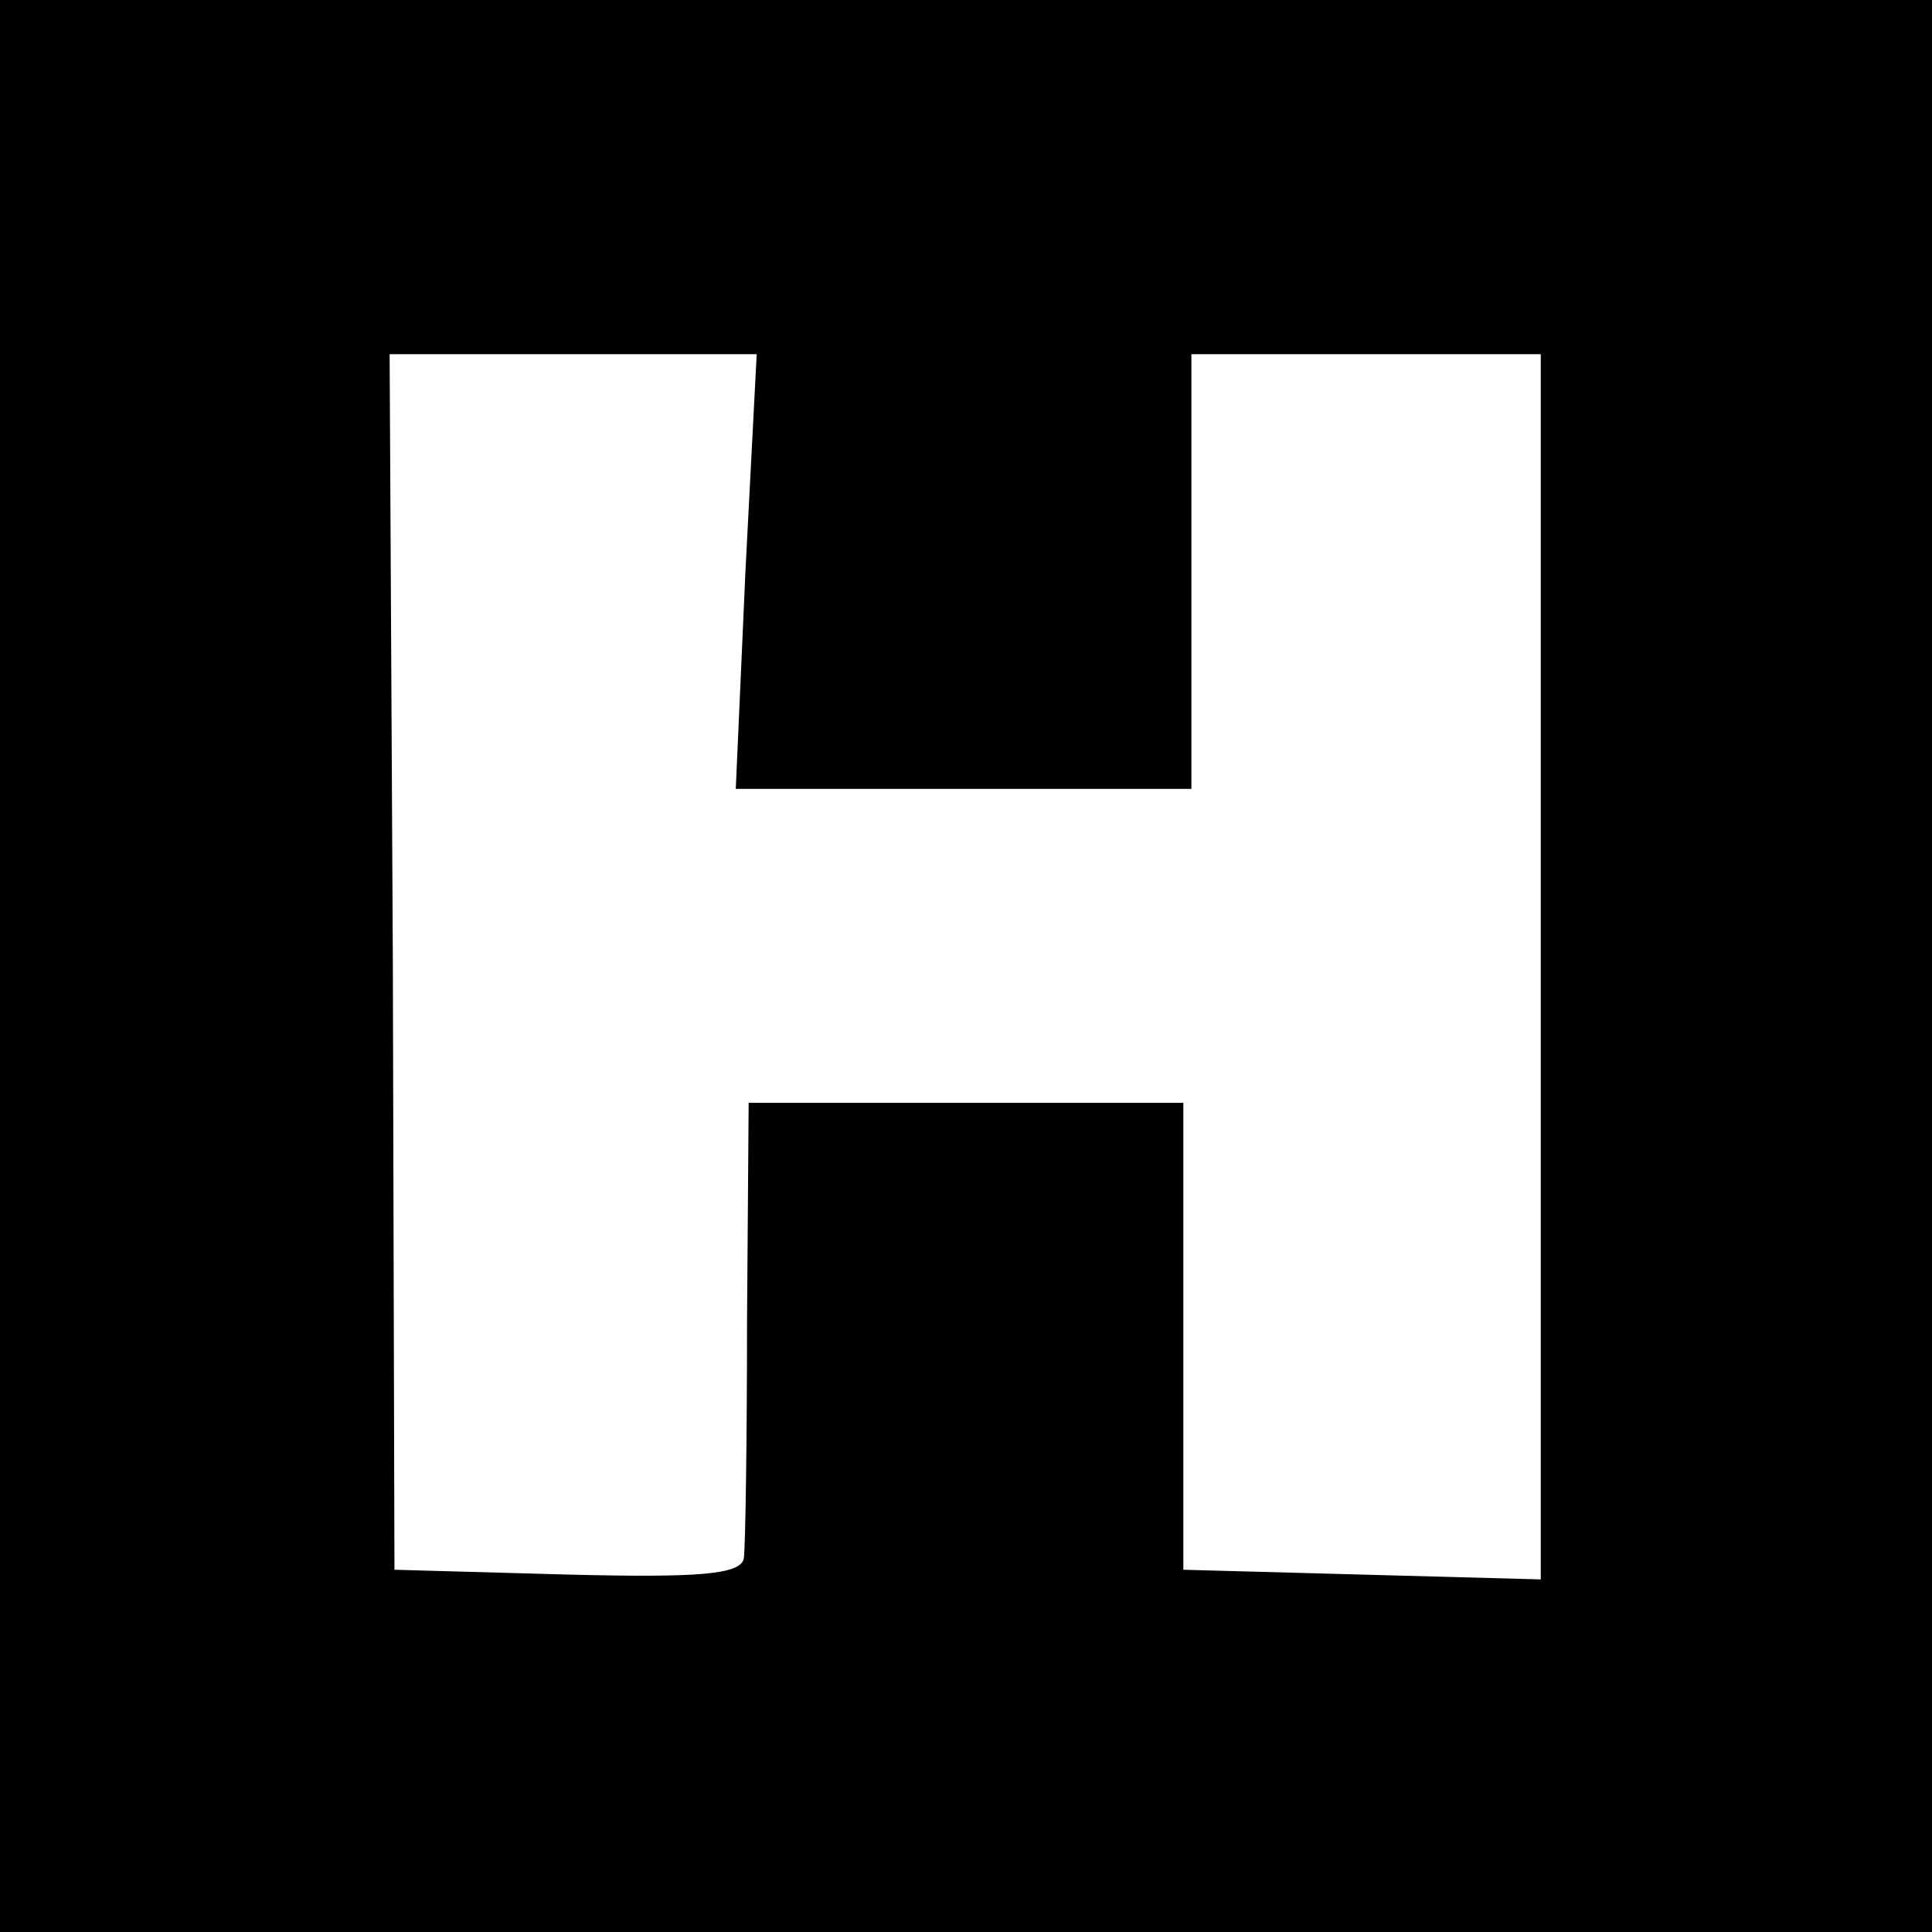
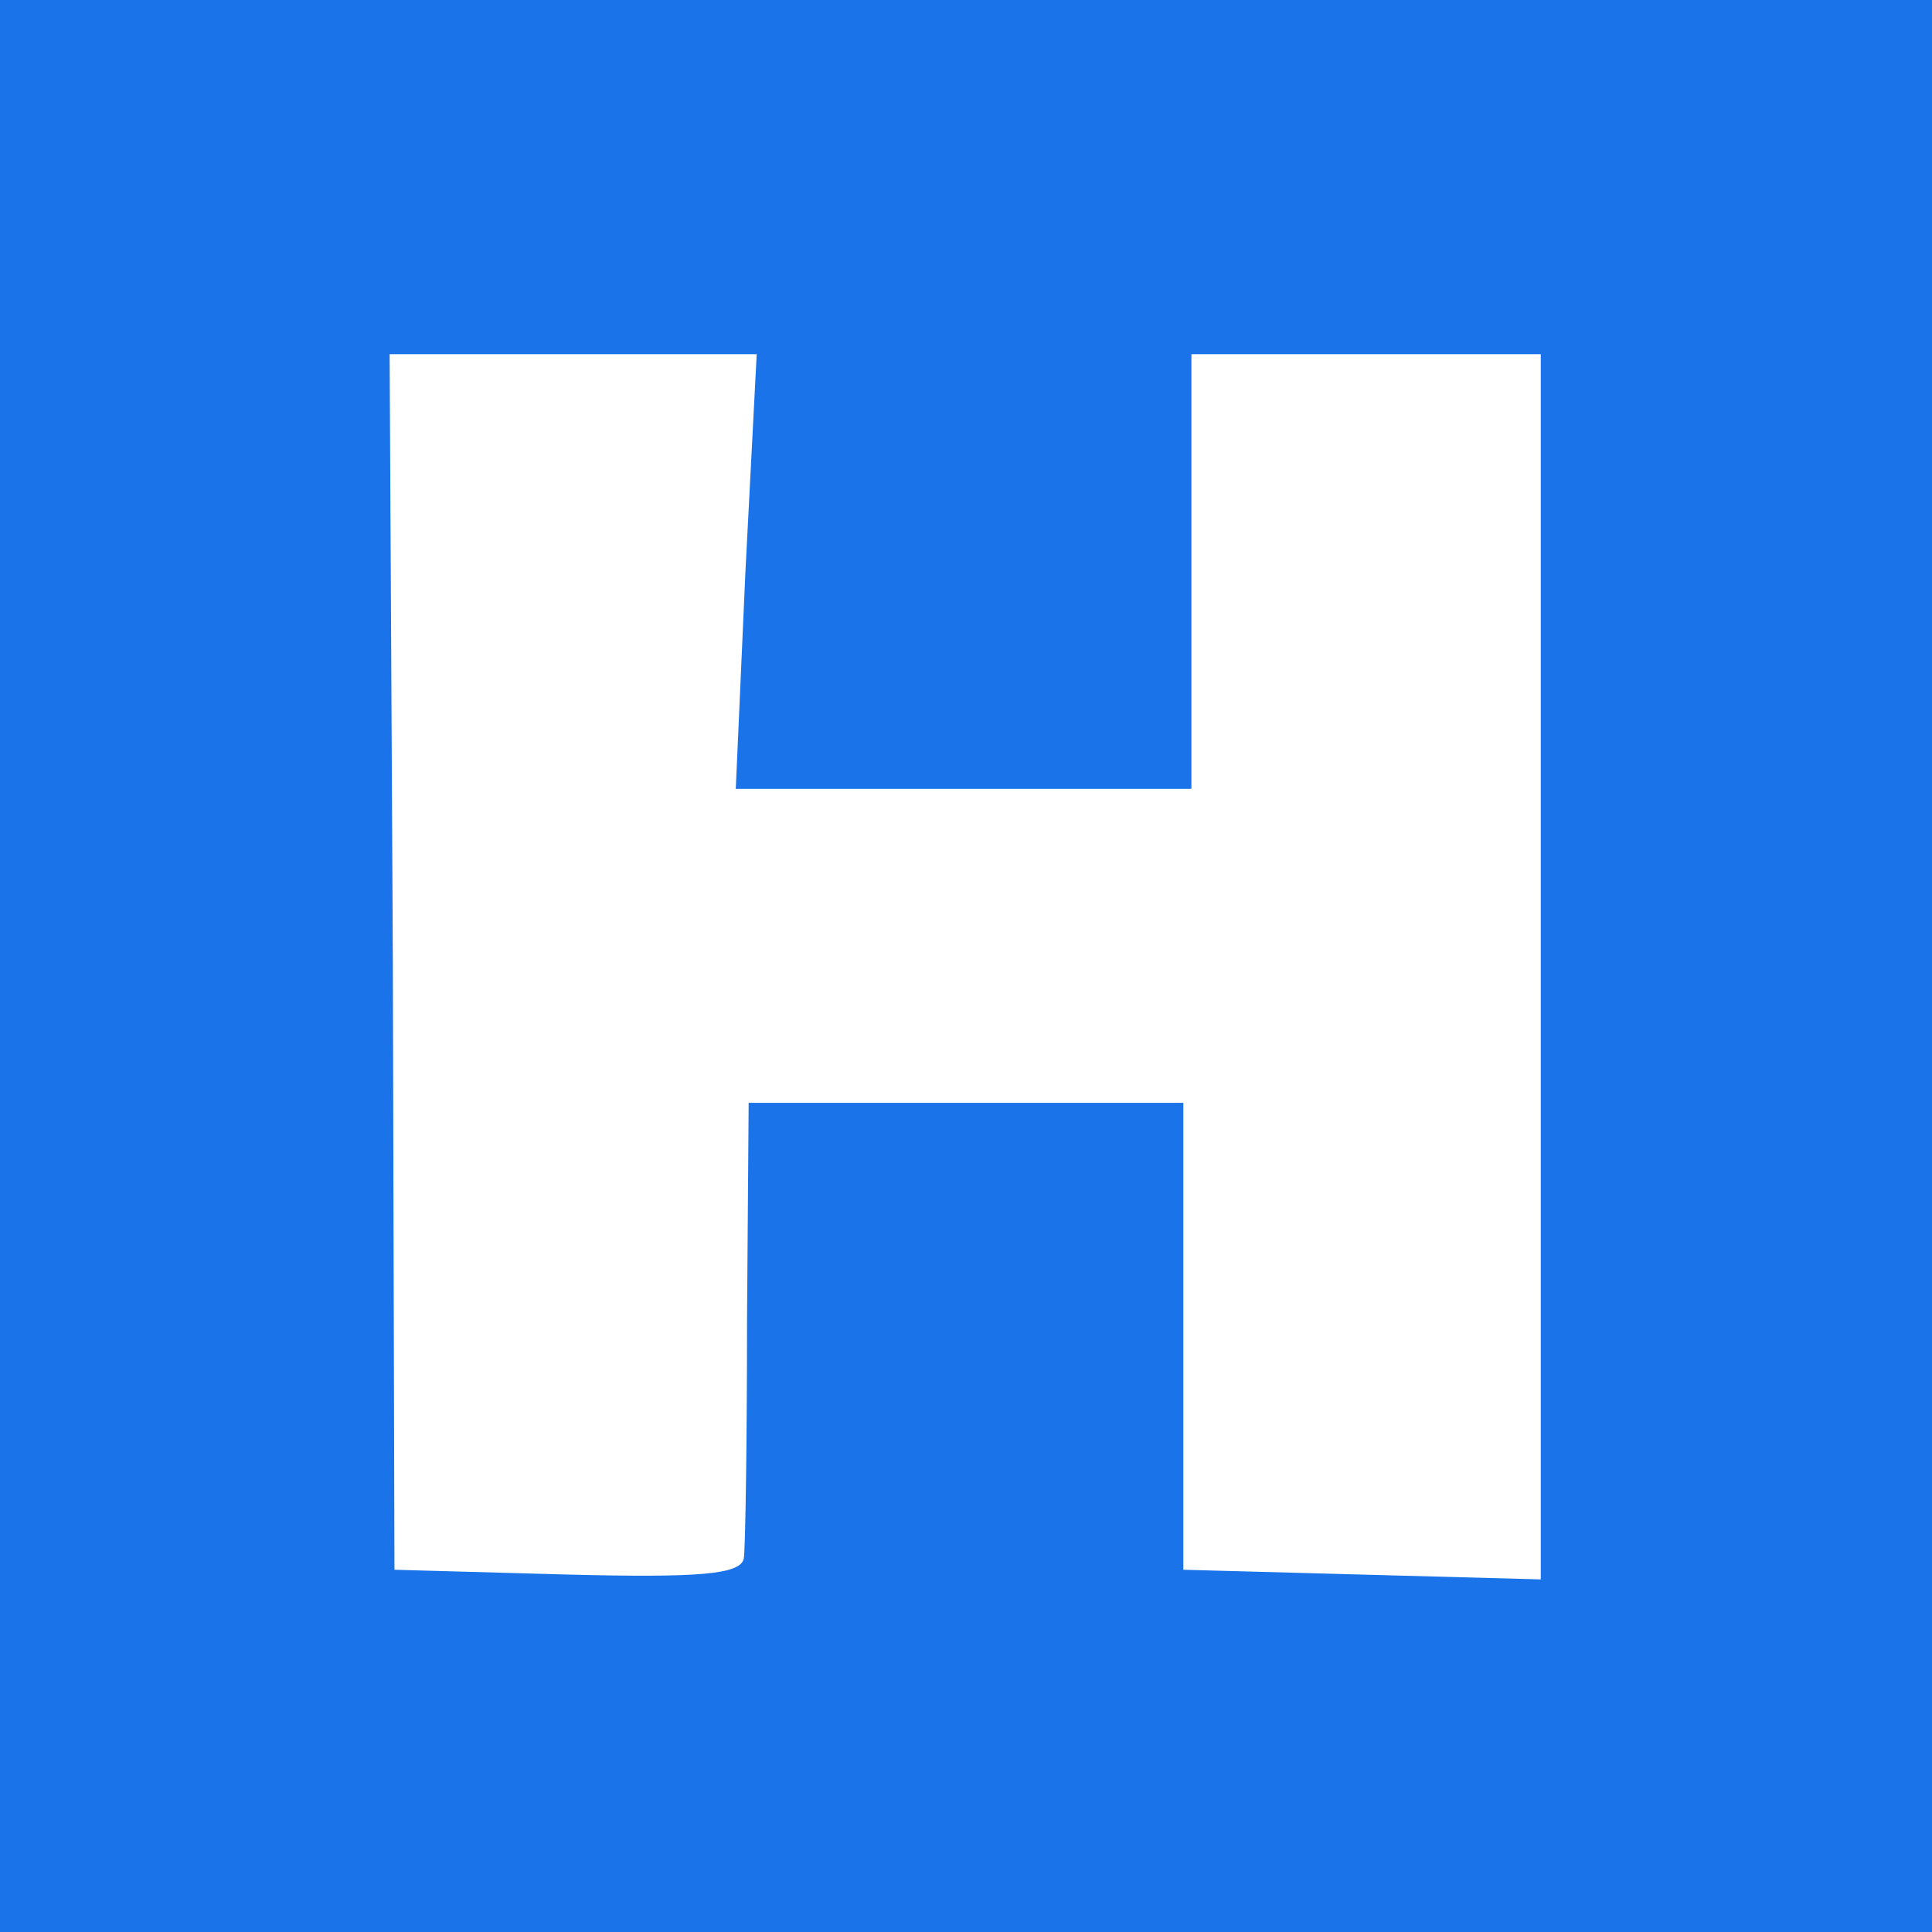
<svg xmlns="http://www.w3.org/2000/svg" version="1.0" width="120pt" height="120pt" viewBox="0 0 120 120" preserveAspectRatio="xMidYMid meet">
-   <g transform="translate(0,120) scale(0.1,-0.1)" fill="#000000" stroke="none">
+   <g transform="translate(0,120) scale(0.1,-0.1)" fill="#1A73E8" stroke="none">
    <path d="M0 600 l0 -600 600 0 600 0 0 600 0 600 -600 0 -600 0 0 -600z m463 245 l-6 -135 141 0 142 0 0 135 0 135 109 0 108 0 0 -380 0 -381 -111 3 -111 3 0 145 0 145 -135 0 -135 0 -1 -135 c0 -74 -1 -141 -2 -148 -2 -10 -28 -12 -109 -10 l-108 3 -1 378 -2 377 114 0 114 0 -7 -135z" />
  </g>
</svg>
